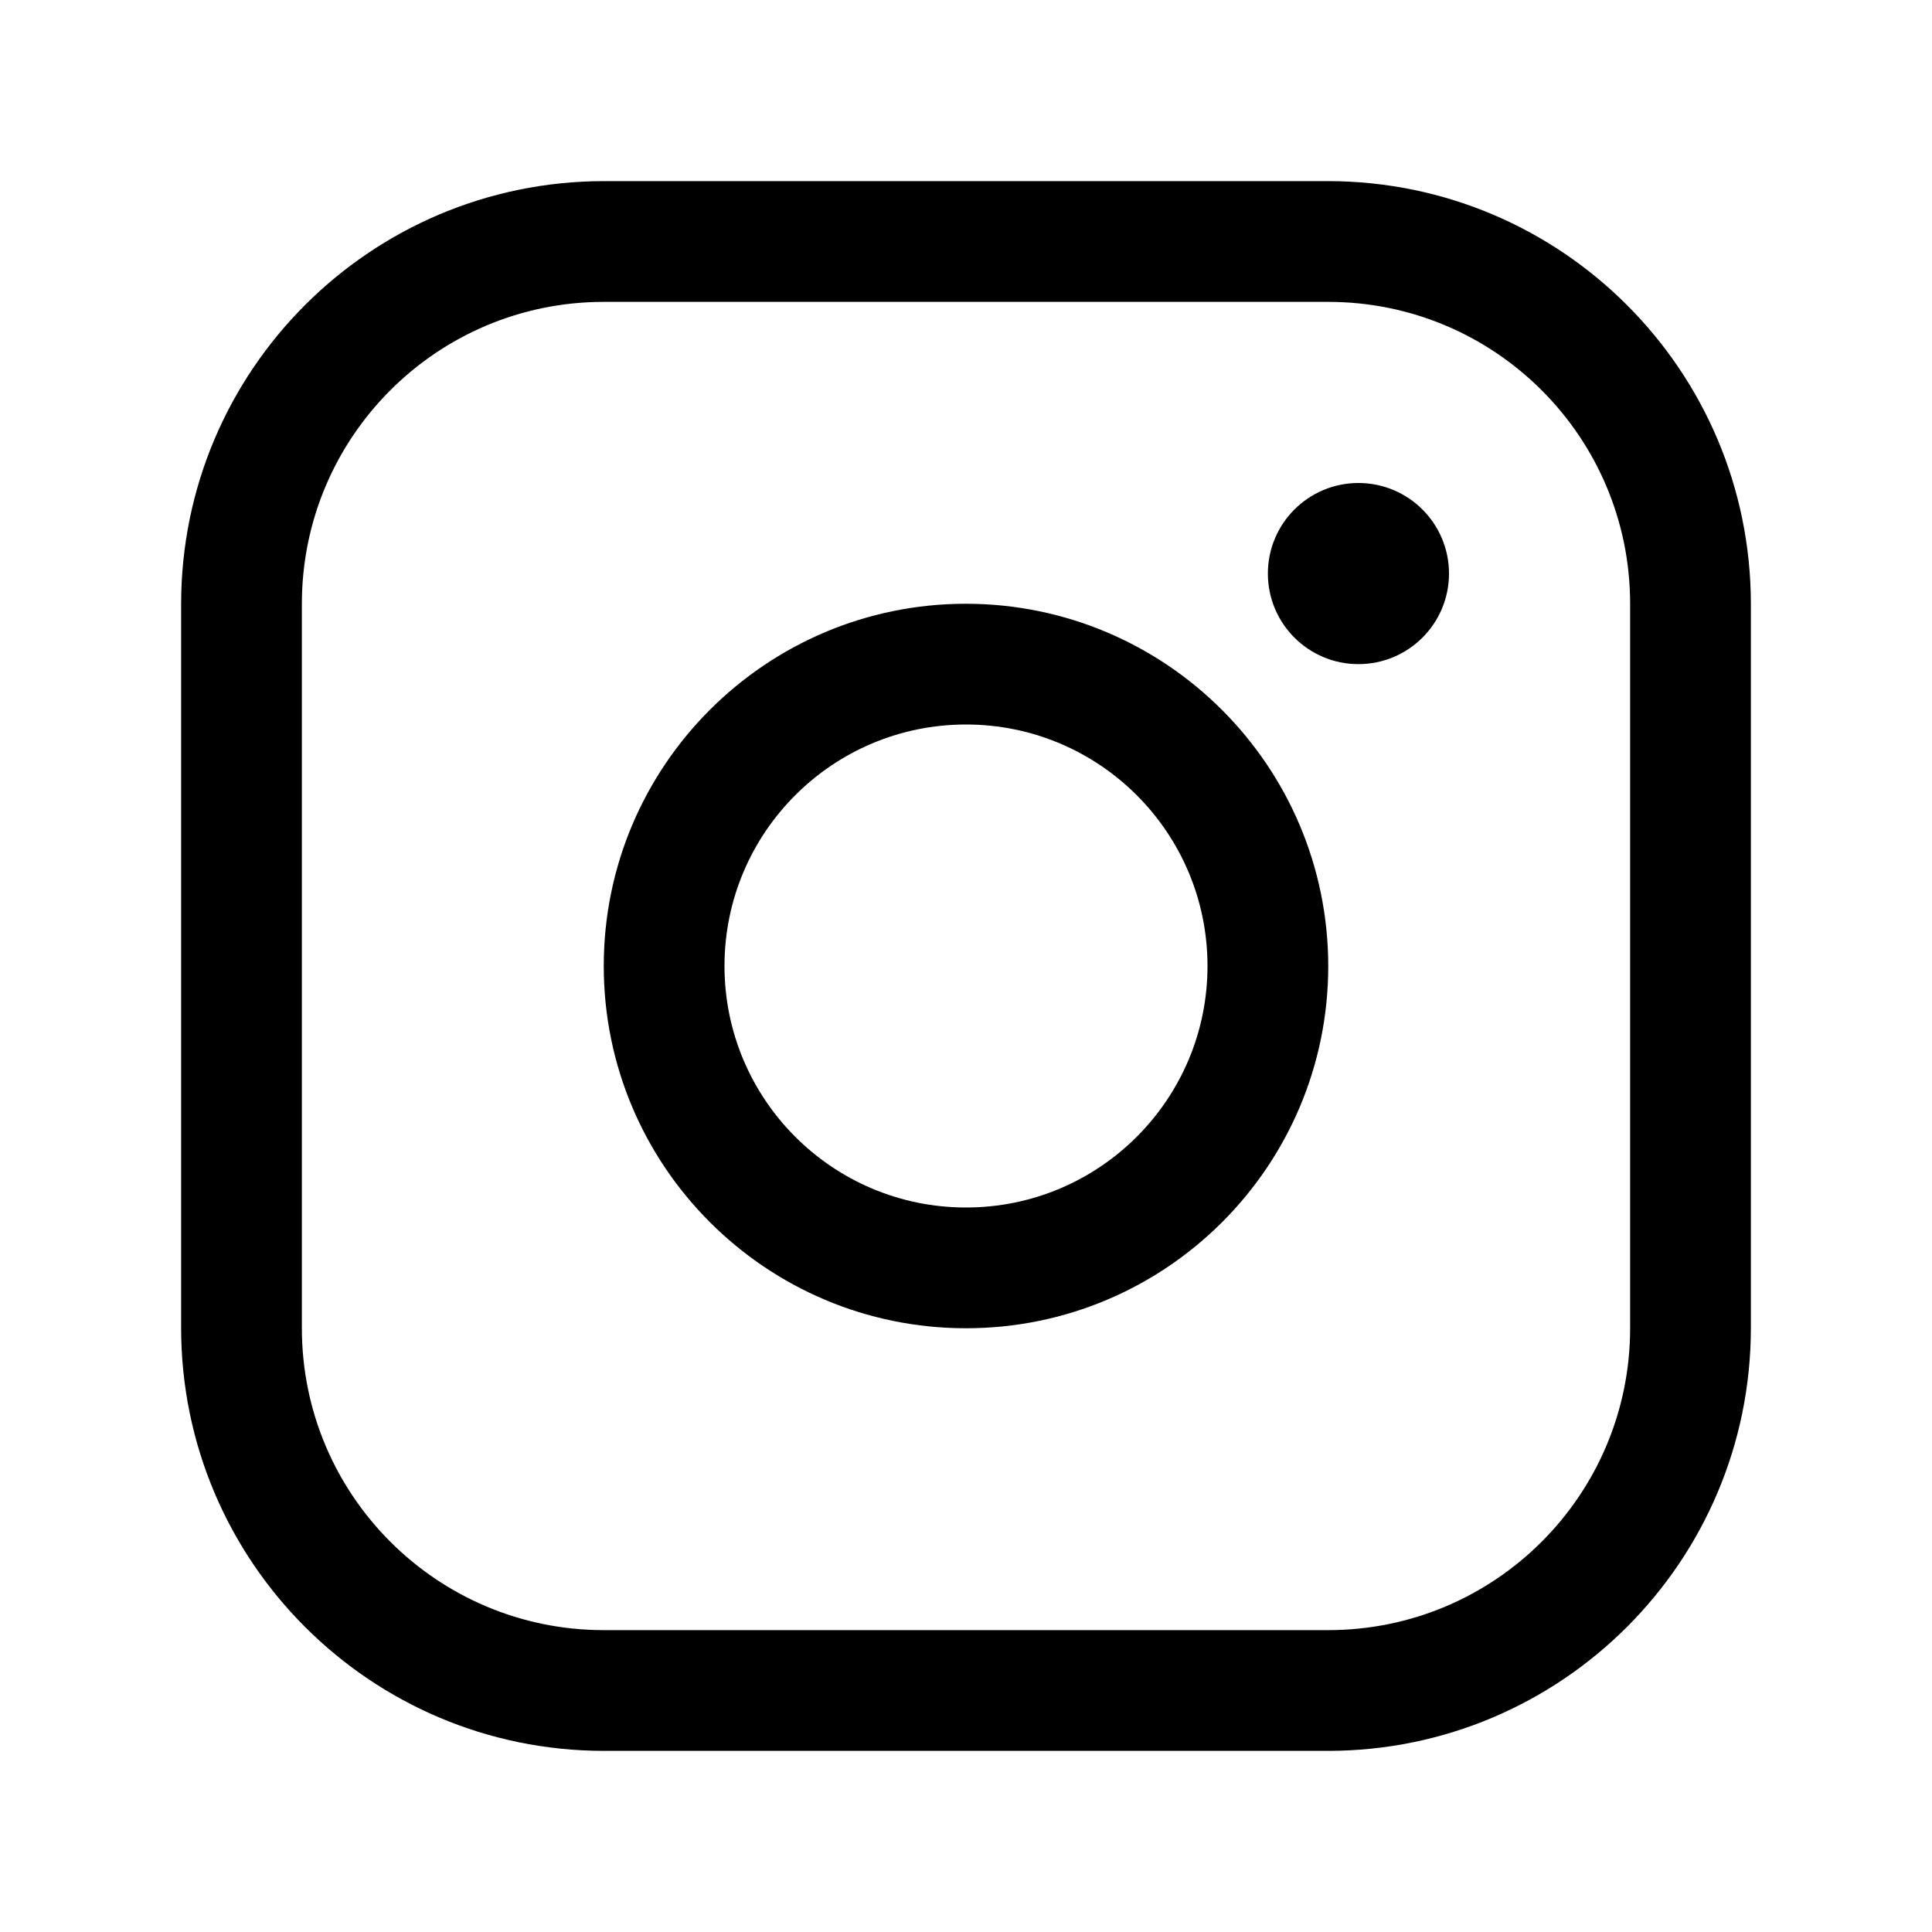
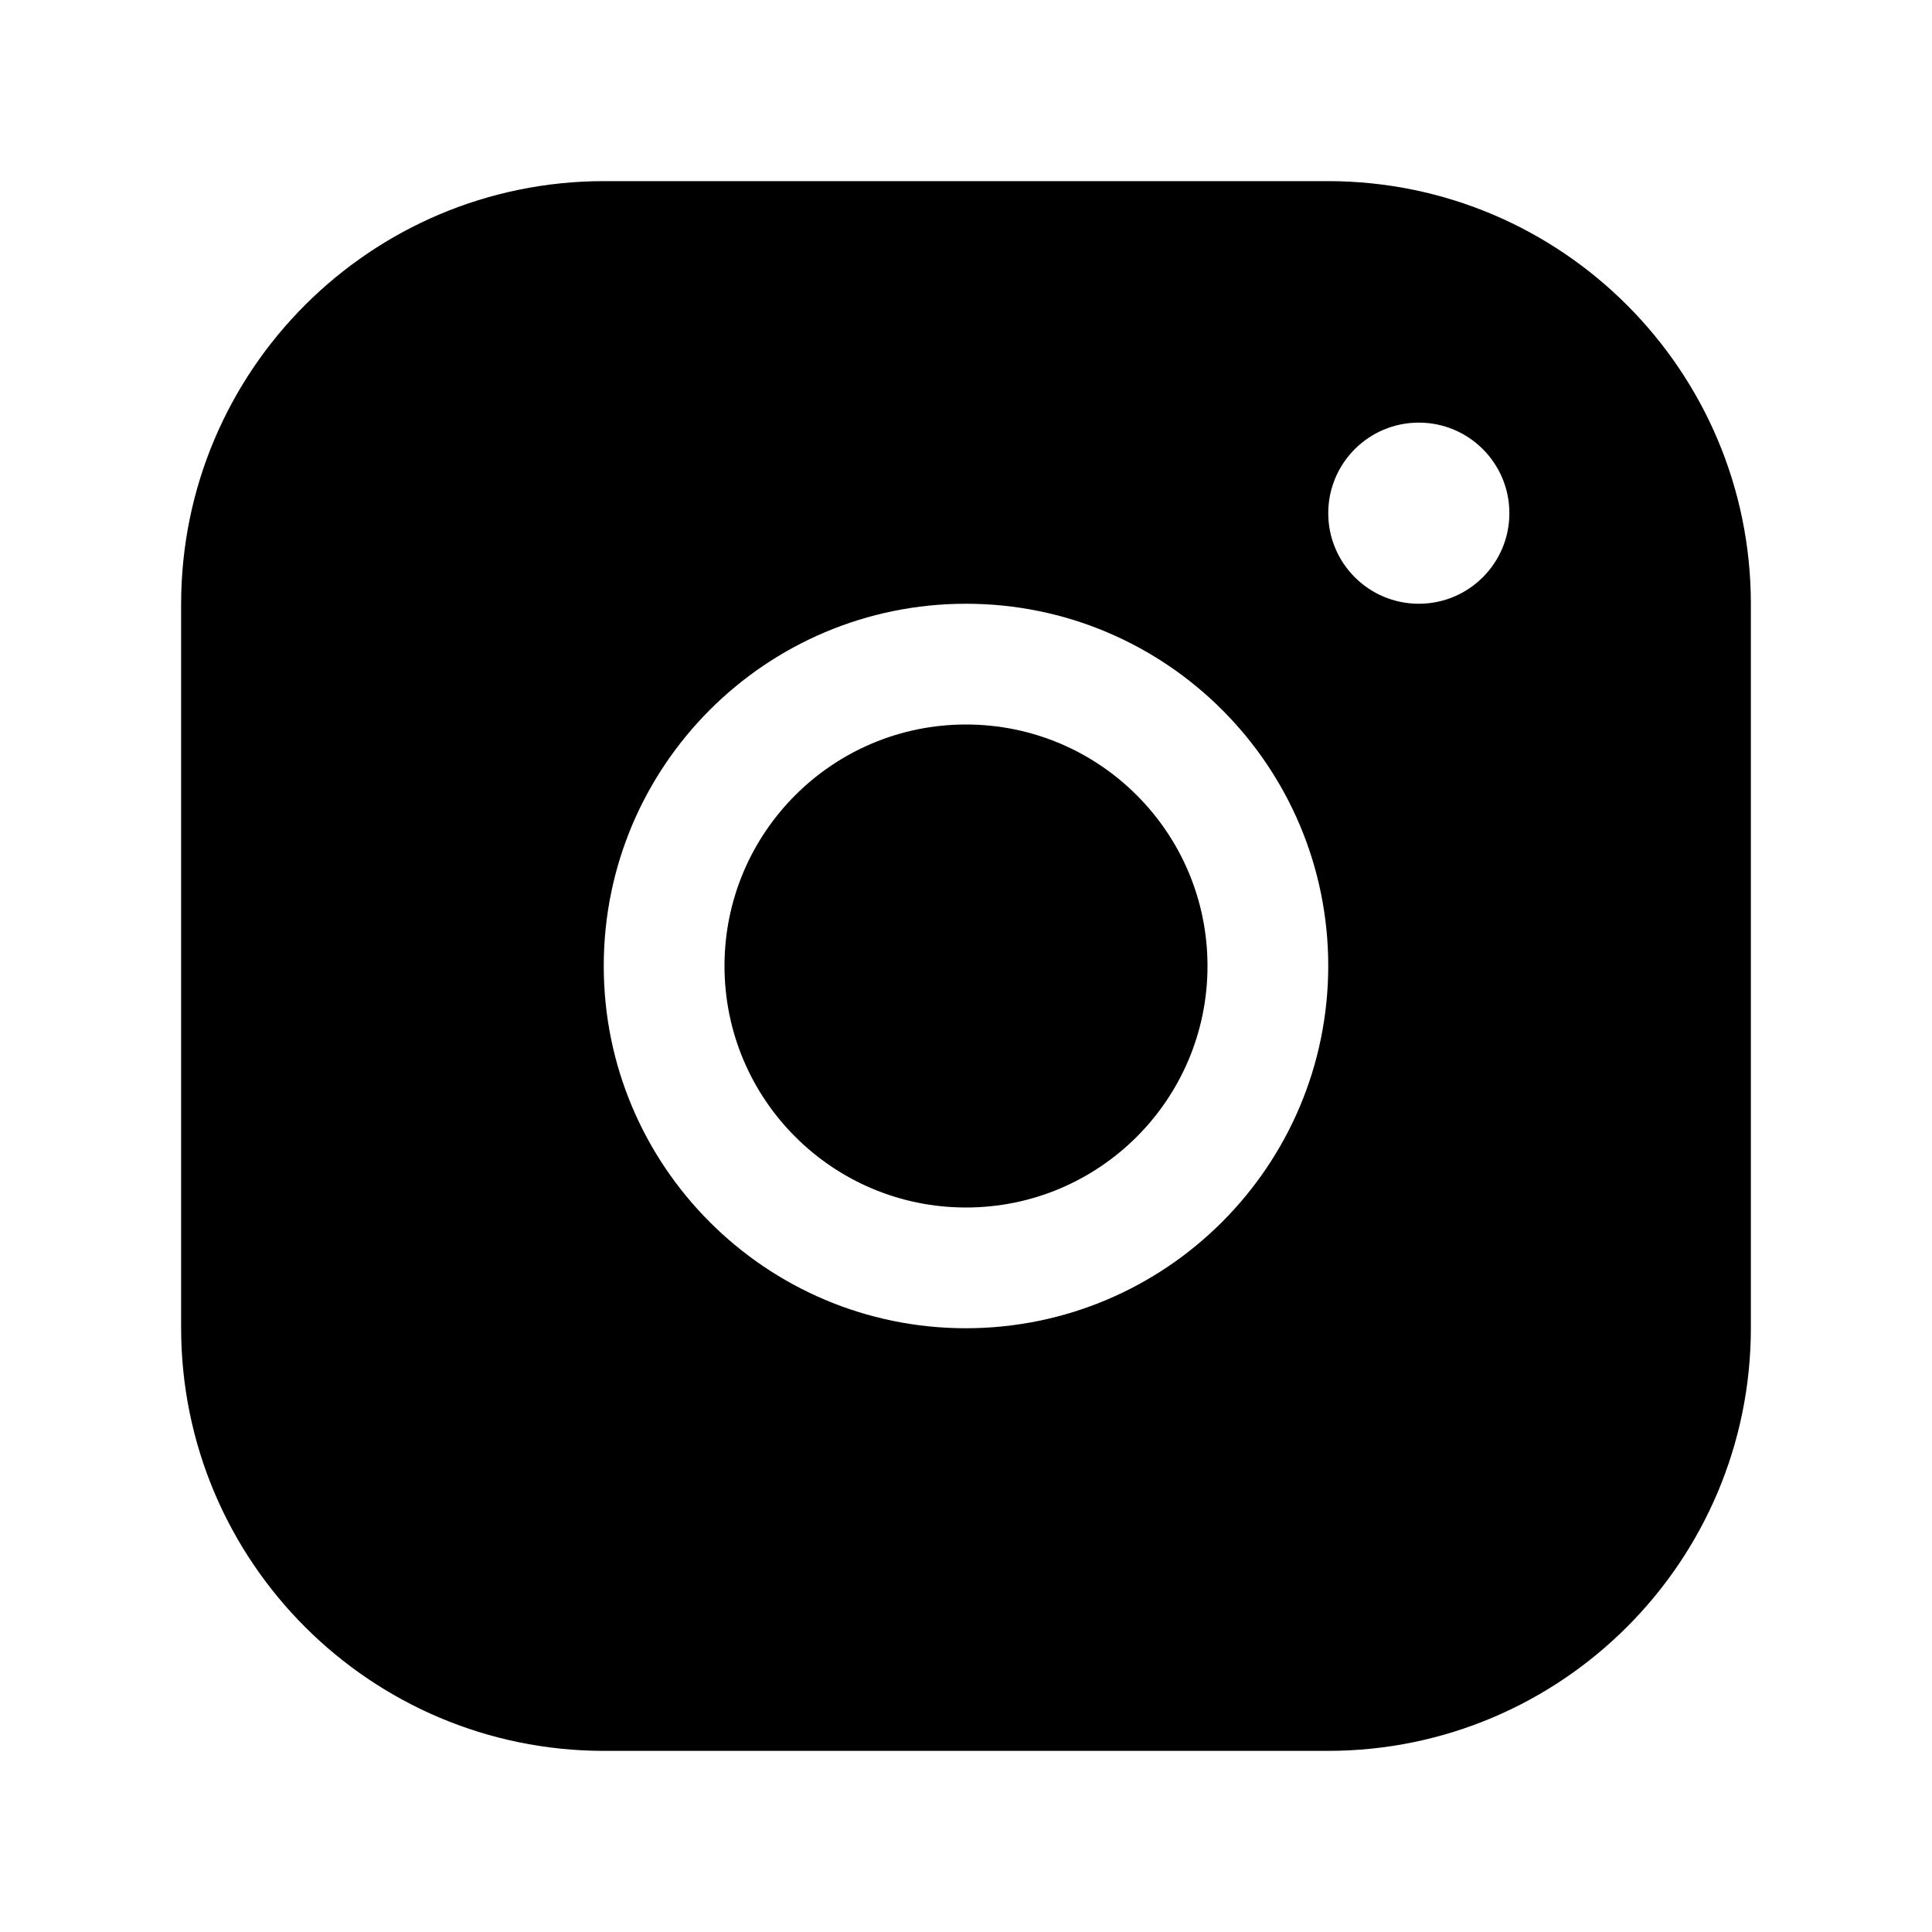
<svg xmlns="http://www.w3.org/2000/svg" width="32" height="32" fill="#000000" viewBox="0 0 256 256">
-   <path d="M128,80a48,48,0,1,0,48,48A48.05,48.05,0,0,0,128,80Zm0,80a32,32,0,1,1,32-32A32,32,0,0,1,128,160ZM176,24H80A56.06,56.06,0,0,0,24,80v96a56.06,56.06,0,0,0,56,56h96a56.06,56.06,0,0,0,56-56V80A56.06,56.06,0,0,0,176,24Zm40,152a40,40,0,0,1-40,40H80a40,40,0,0,1-40-40V80A40,40,0,0,1,80,40h96a40,40,0,0,1,40,40ZM192,76a12,12,0,1,1-12-12A12,12,0,0,1,192,76Z" />
+   <path d="M176,24H80A56.06,56.06,0,0,0,24,80v96a56.06,56.06,0,0,0,56,56h96a56.06,56.06,0,0,0,56-56V80A56.06,56.06,0,0,0,176,24ZM128,176a48,48,0,1,1,48-48A48.05,48.05,0,0,1,128,176Zm60-96a12,12,0,1,1,12-12A12,12,0,0,1,188,80Zm-28,48a32,32,0,1,1-32-32A32,32,0,0,1,160,128Z" />
</svg>
